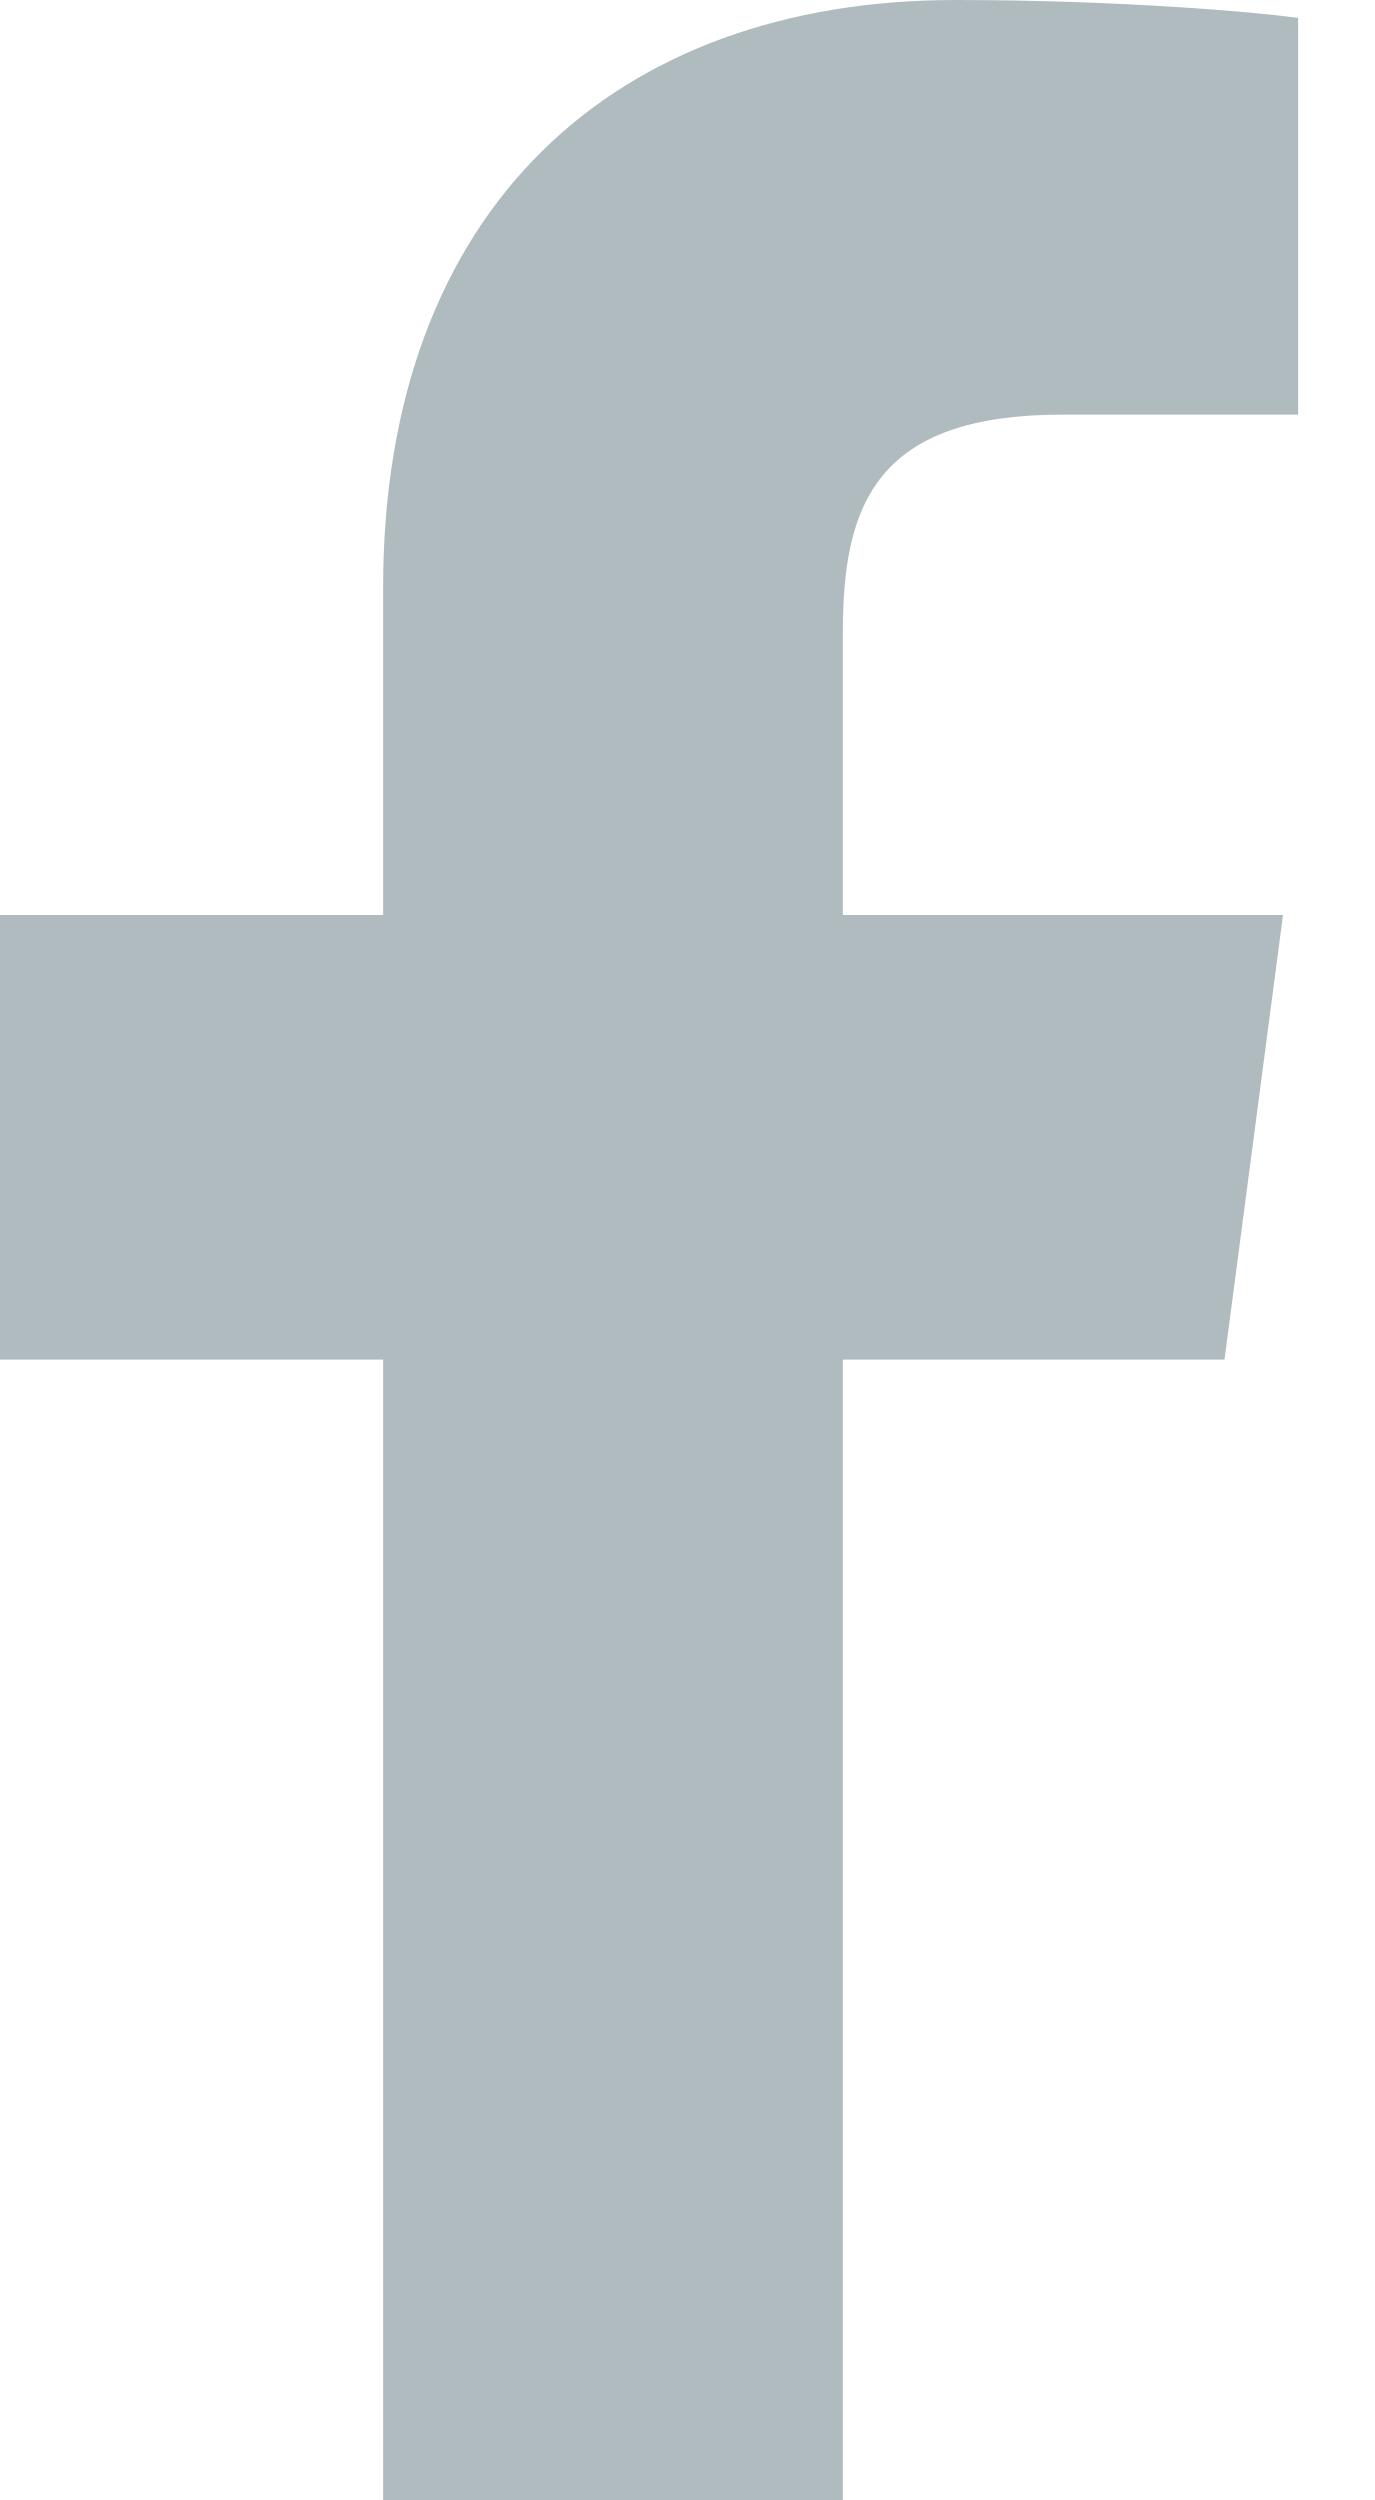
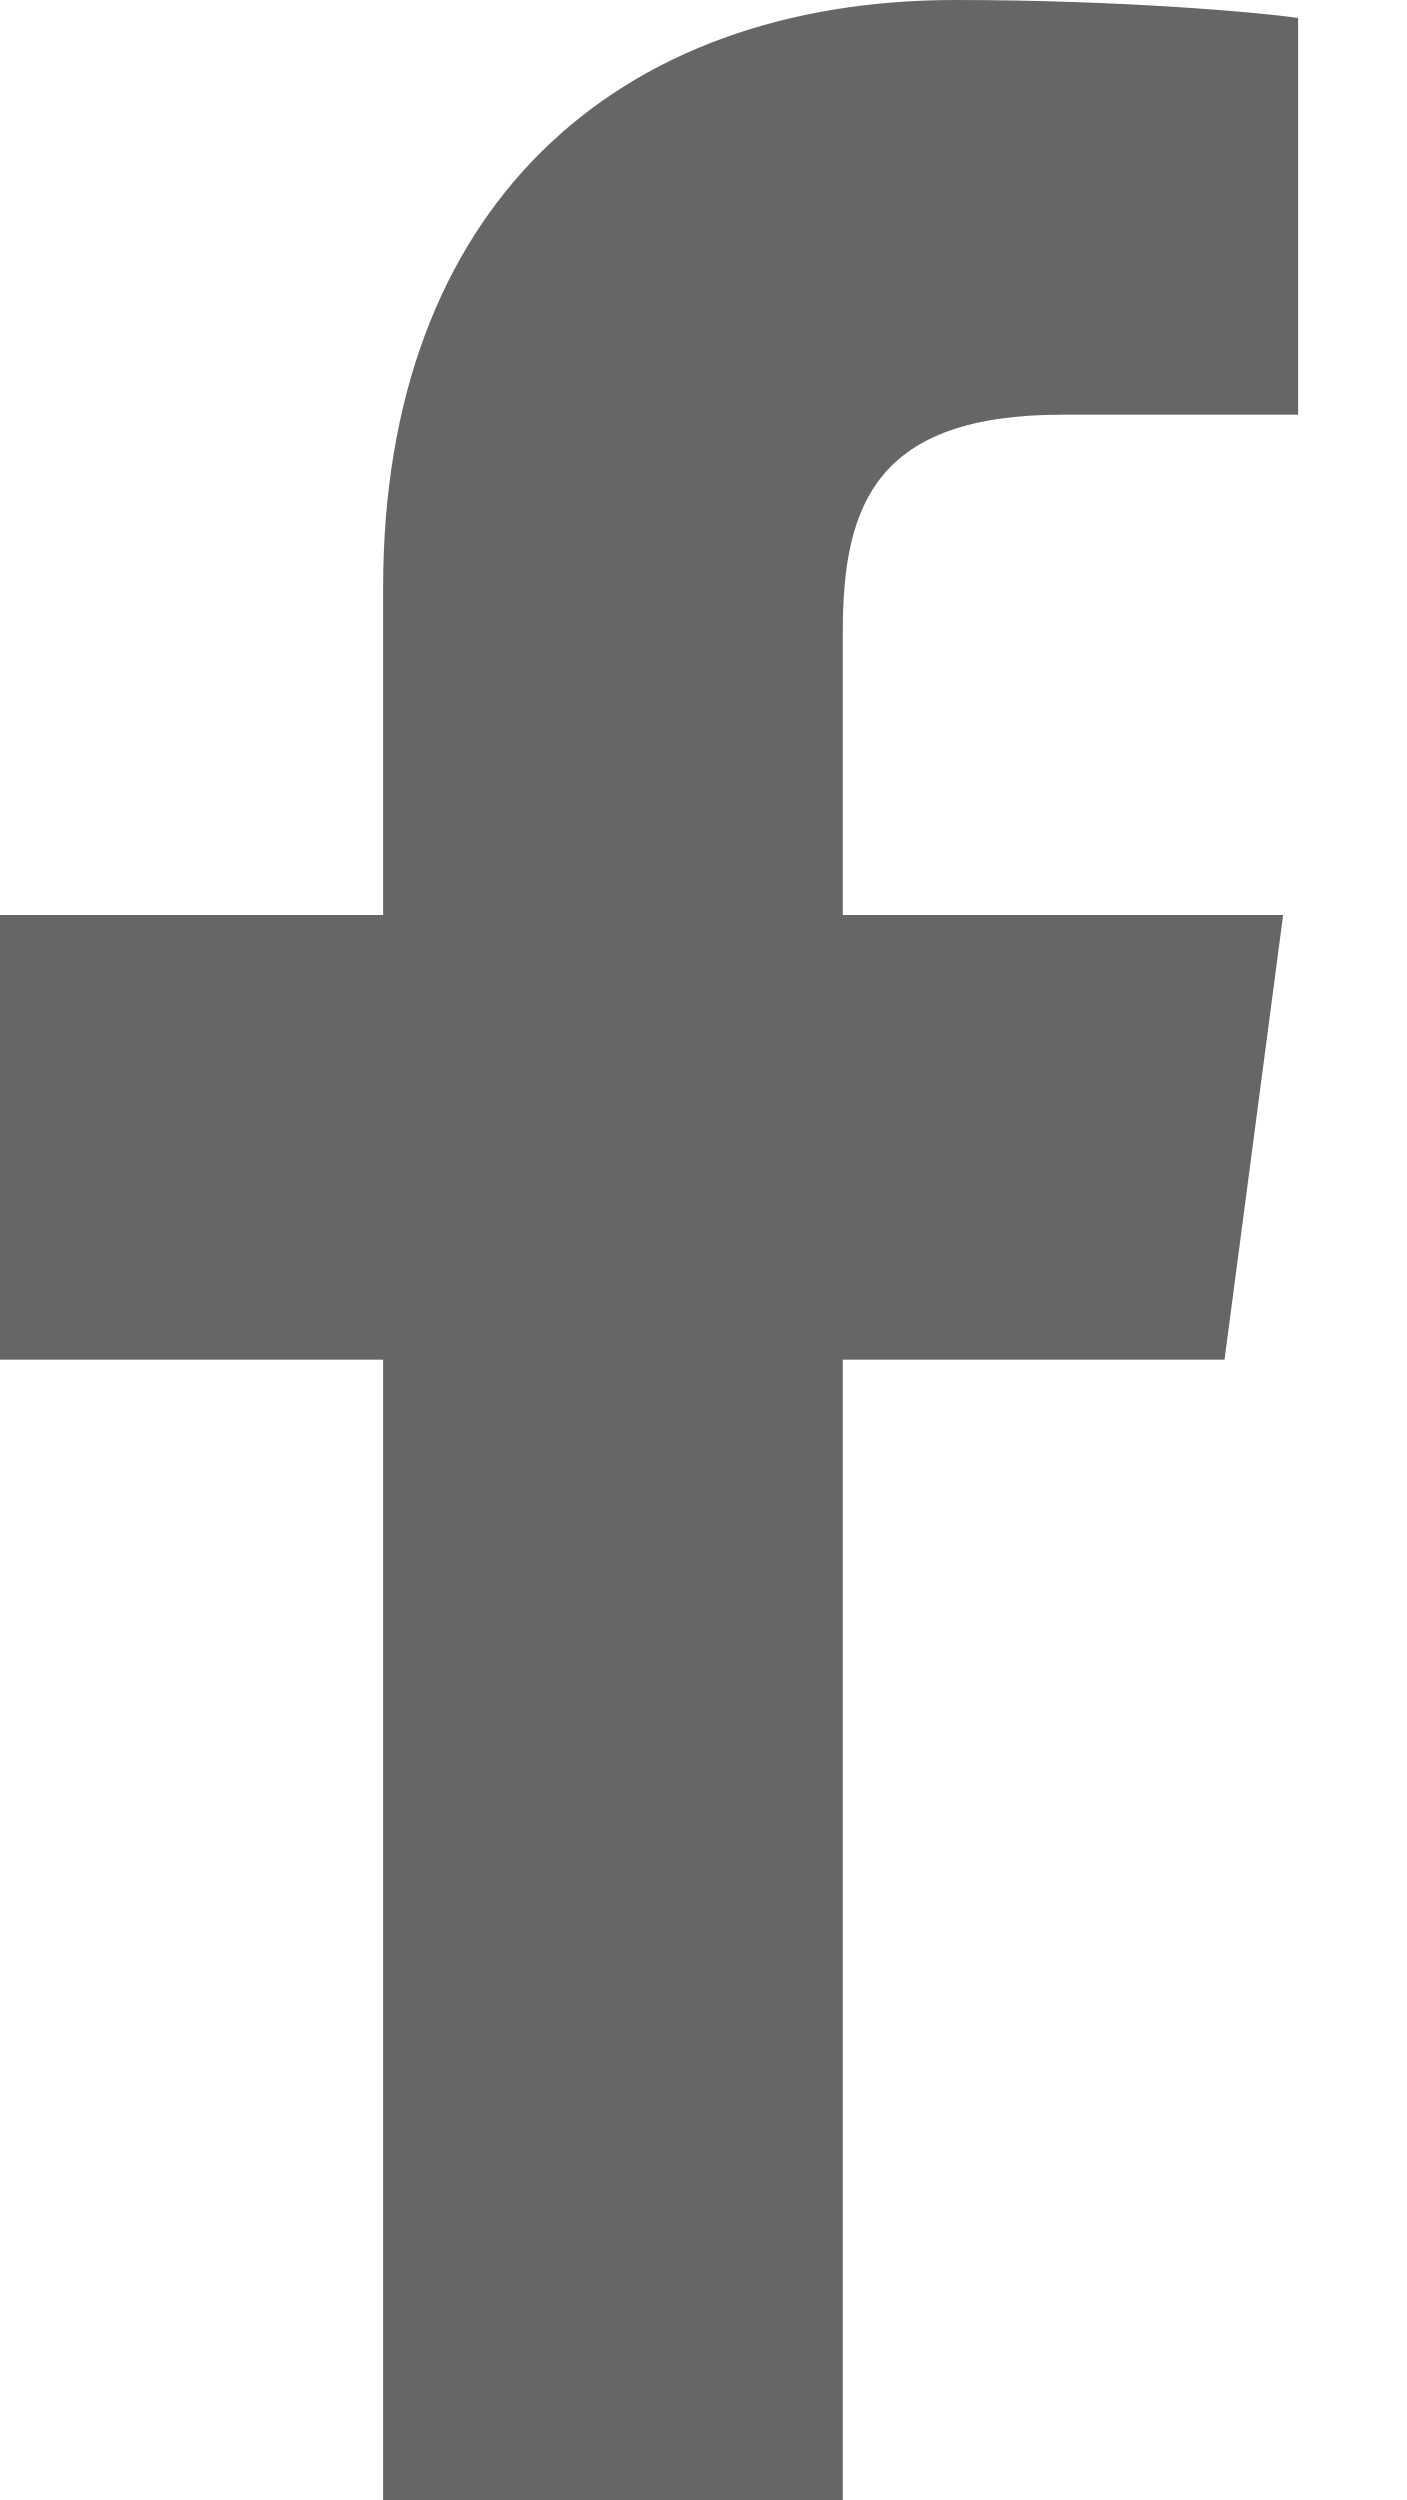
- <svg xmlns="http://www.w3.org/2000/svg" width="11px" height="20px" viewBox="0 0 11 20" version="1.1">
-   <defs />
-   <g id="home" stroke="none" stroke-width="1" fill="none" fill-rule="evenodd" transform="translate(-643, -5107)">
-     <g id="footer" transform="translate(0, 4854)" fill="#AFBBBF">
-       <g id="items" transform="translate(572, 251)">
-         <path d="M81.385,2.144 L81.385,5.317 L79.498,5.317 C78.019,5.317 77.743,6.026 77.743,7.048 L77.743,9.32 L81.264,9.32 L80.796,12.877 L77.743,12.877 L77.743,22 L74.065,22 L74.065,12.877 L71,12.877 L71,9.32 L74.065,9.32 L74.065,6.7 C74.065,3.659 75.928,2 78.644,2 C79.942,2 81.06,2.096 81.385,2.144 Z" id="facebook" />
+ <svg xmlns="http://www.w3.org/2000/svg" width="9" height="16" viewBox="0 0 9 16" version="1.1">
+   <g id="Canvas" fill="none">
+     <g id="facebook">
+       <g id="home">
+         <g id="footer">
+           <g id="items">
+             <g id="facebook_2">
+               <path fill-rule="evenodd" clip-rule="evenodd" d="M 8.308 0.115L 8.308 2.654L 6.798 2.654C 5.615 2.654 5.394 3.221 5.394 4.038L 5.394 5.856L 8.212 5.856L 7.837 8.702L 5.394 8.702L 5.394 16L 2.452 16L 2.452 8.702L 0 8.702L 0 5.856L 2.452 5.856L 2.452 3.76C 2.452 1.327 3.942 0 6.115 0C 7.154 0 8.048 0.077 8.308 0.115Z" fill="#666666" />
+             </g>
+           </g>
+         </g>
      </g>
    </g>
  </g>
</svg>
